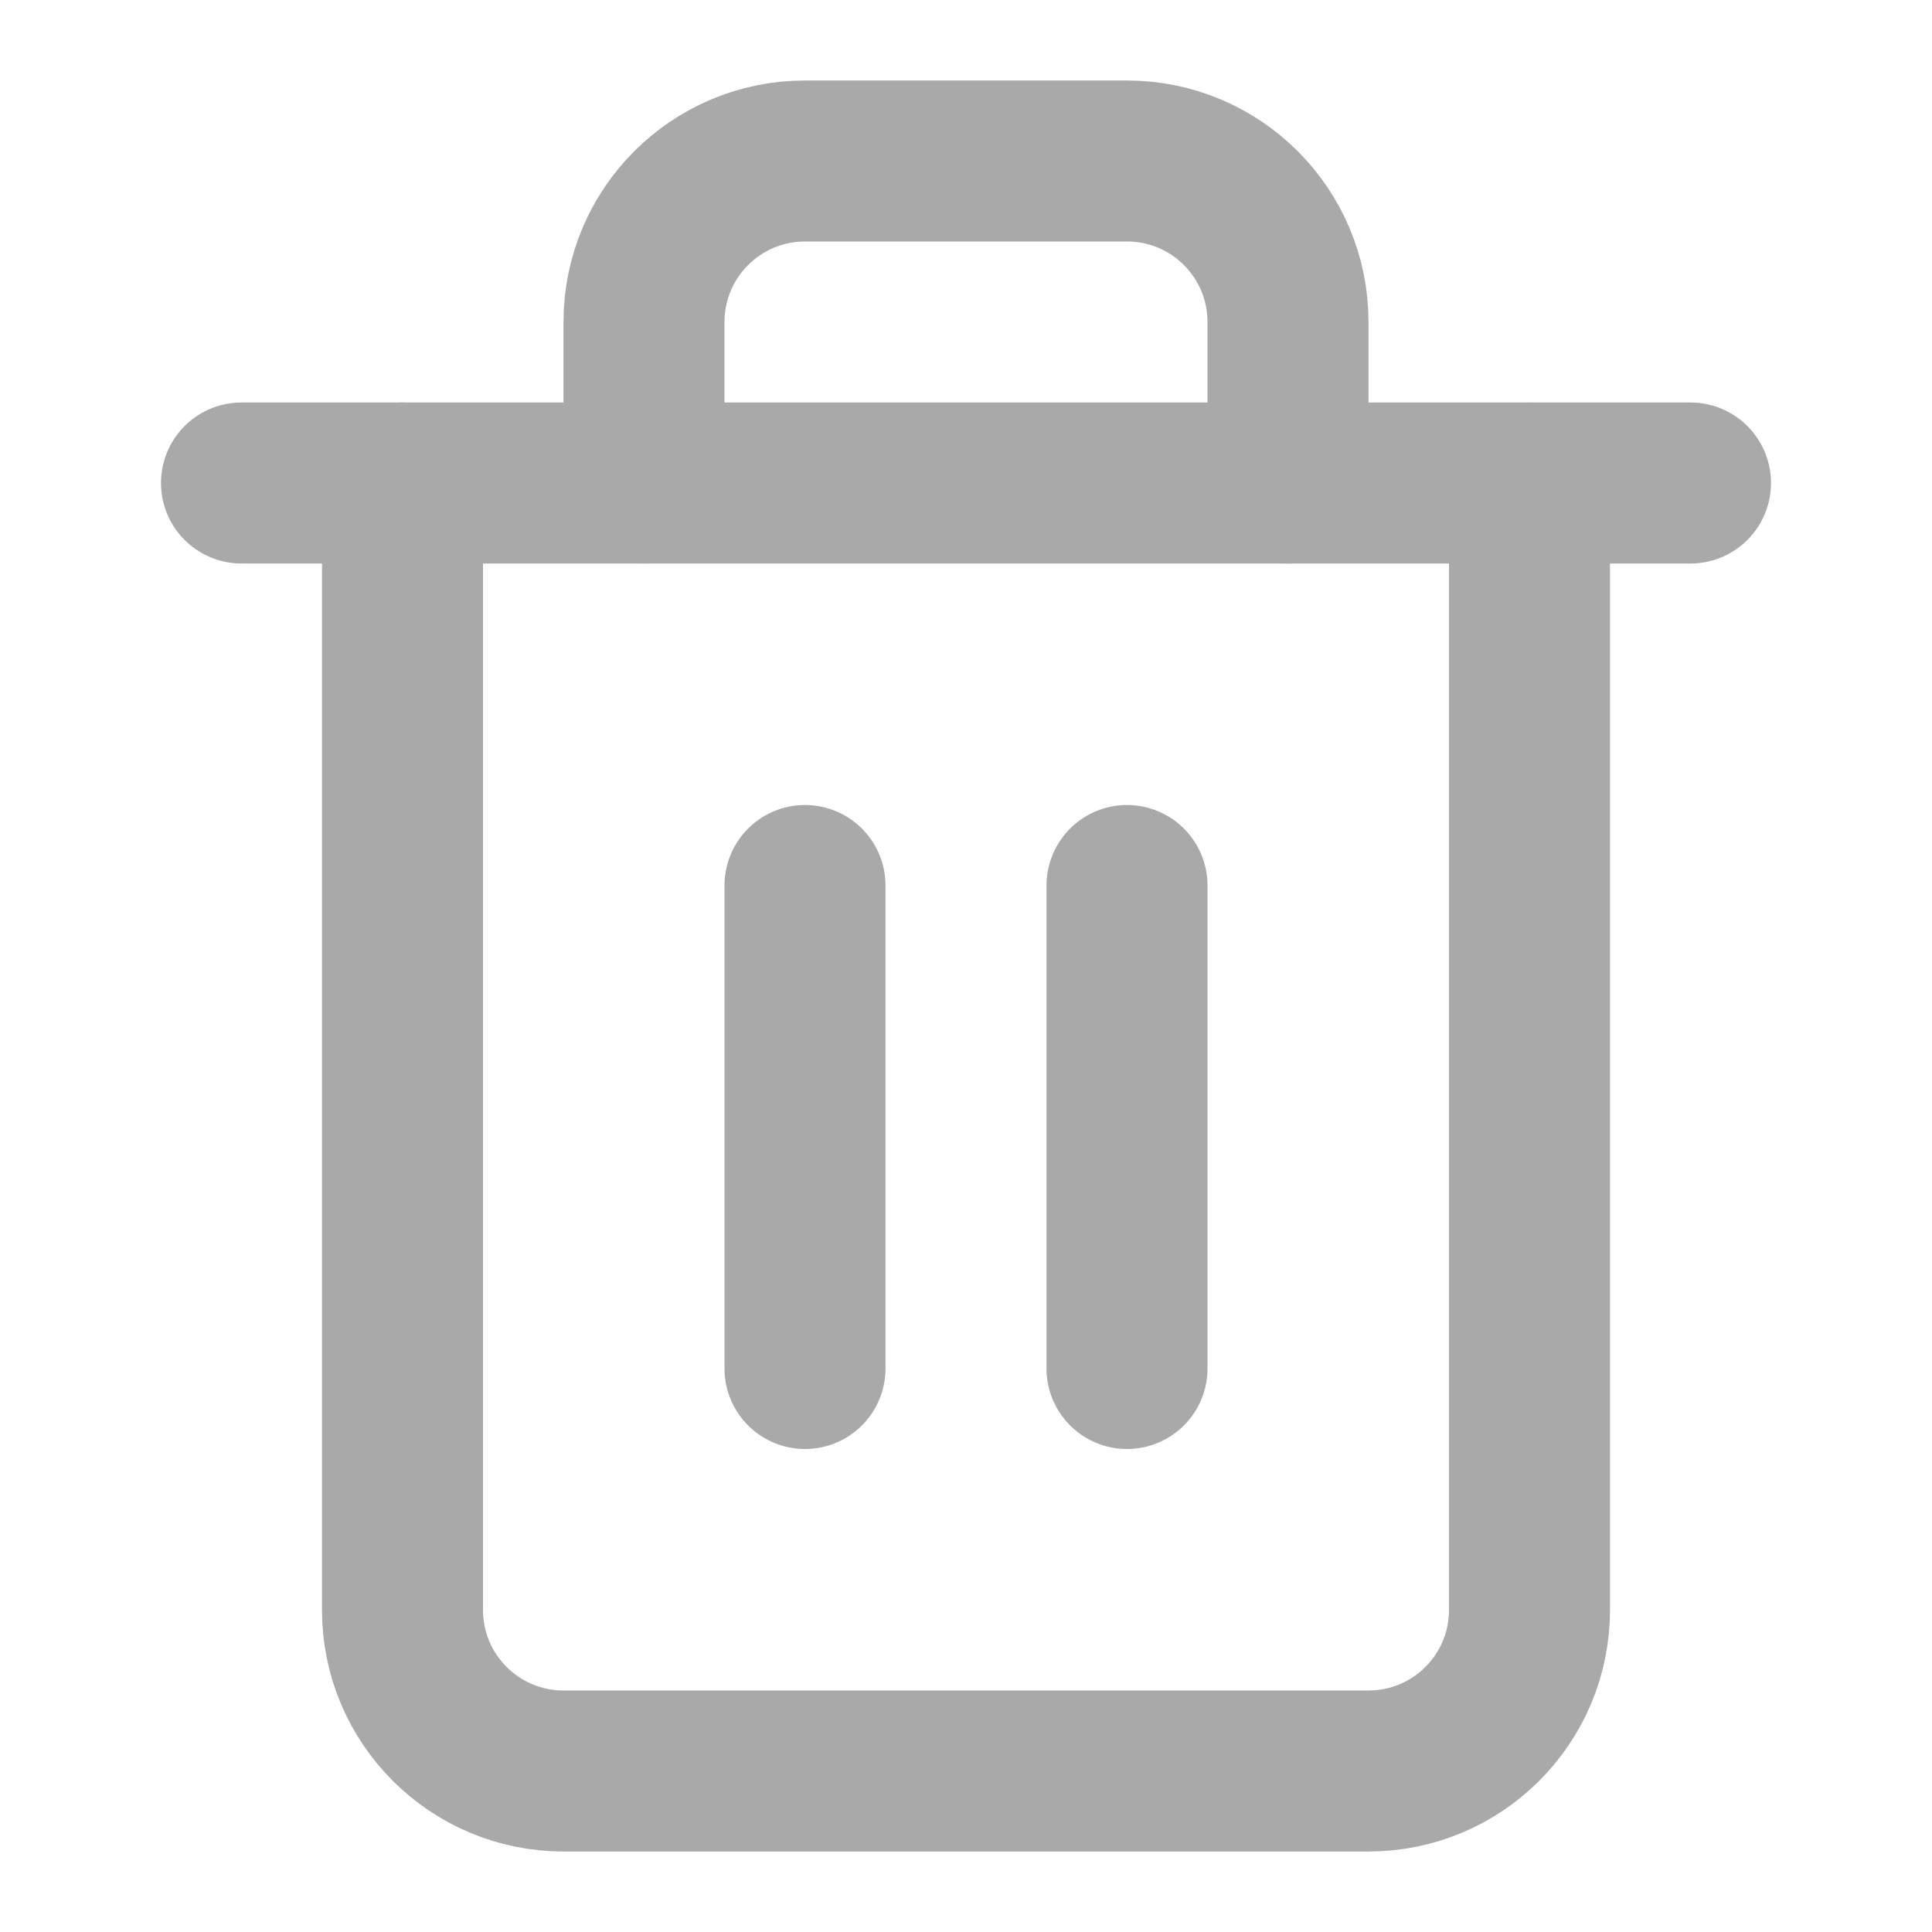
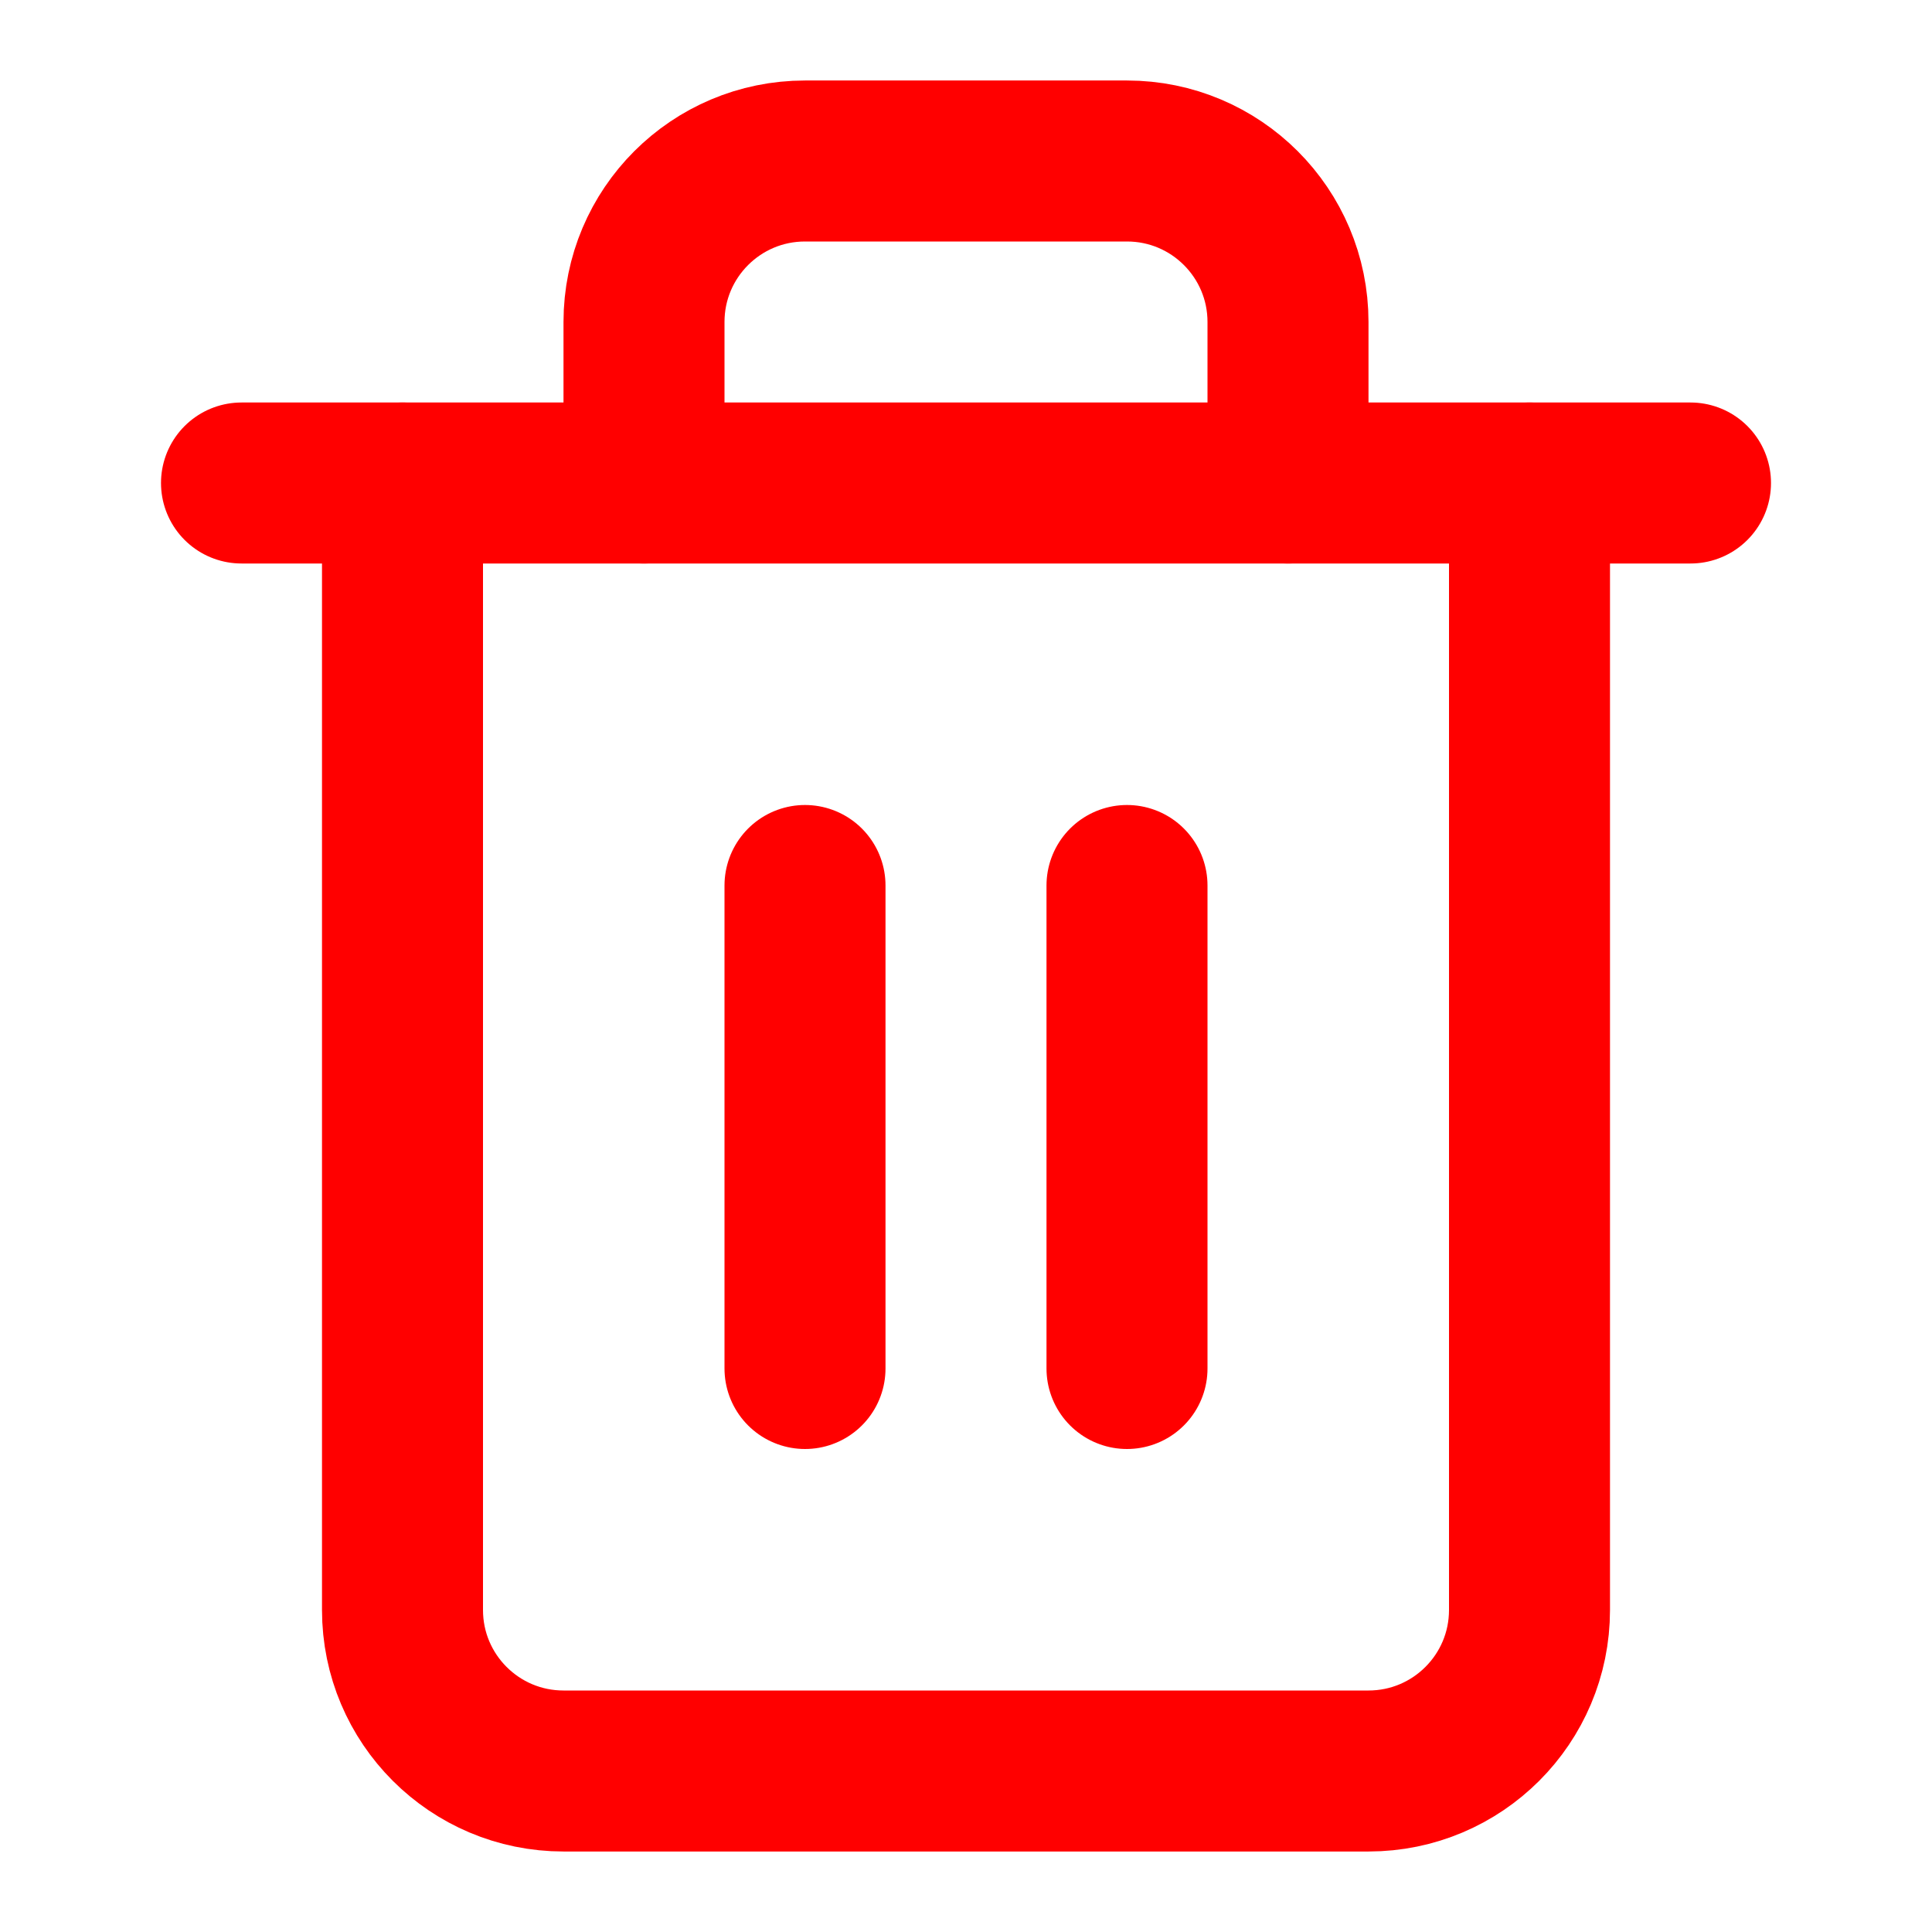
- <svg xmlns="http://www.w3.org/2000/svg" width="24" height="24" viewBox="0 0 24 24" fill="none" stroke="#A9A9A9" stroke-width="2" stroke-linecap="round" stroke-linejoin="round" class="feather feather-trash-2">
+ <svg xmlns="http://www.w3.org/2000/svg" width="24" height="24" viewBox="0 0 24 24" fill="none" stroke="#FF0000" stroke-width="2" stroke-linecap="round" stroke-linejoin="round" class="feather feather-trash-2">
  <polyline points="3 6 5 6 21 6" />
  <path d="M19 6v14a2 2 0 0 1-2 2H7a2 2 0 0 1-2-2V6m3 0V4a2 2 0 0 1 2-2h4a2 2 0 0 1 2 2v2" />
  <line x1="10" y1="11" x2="10" y2="17" />
  <line x1="14" y1="11" x2="14" y2="17" />
</svg>
